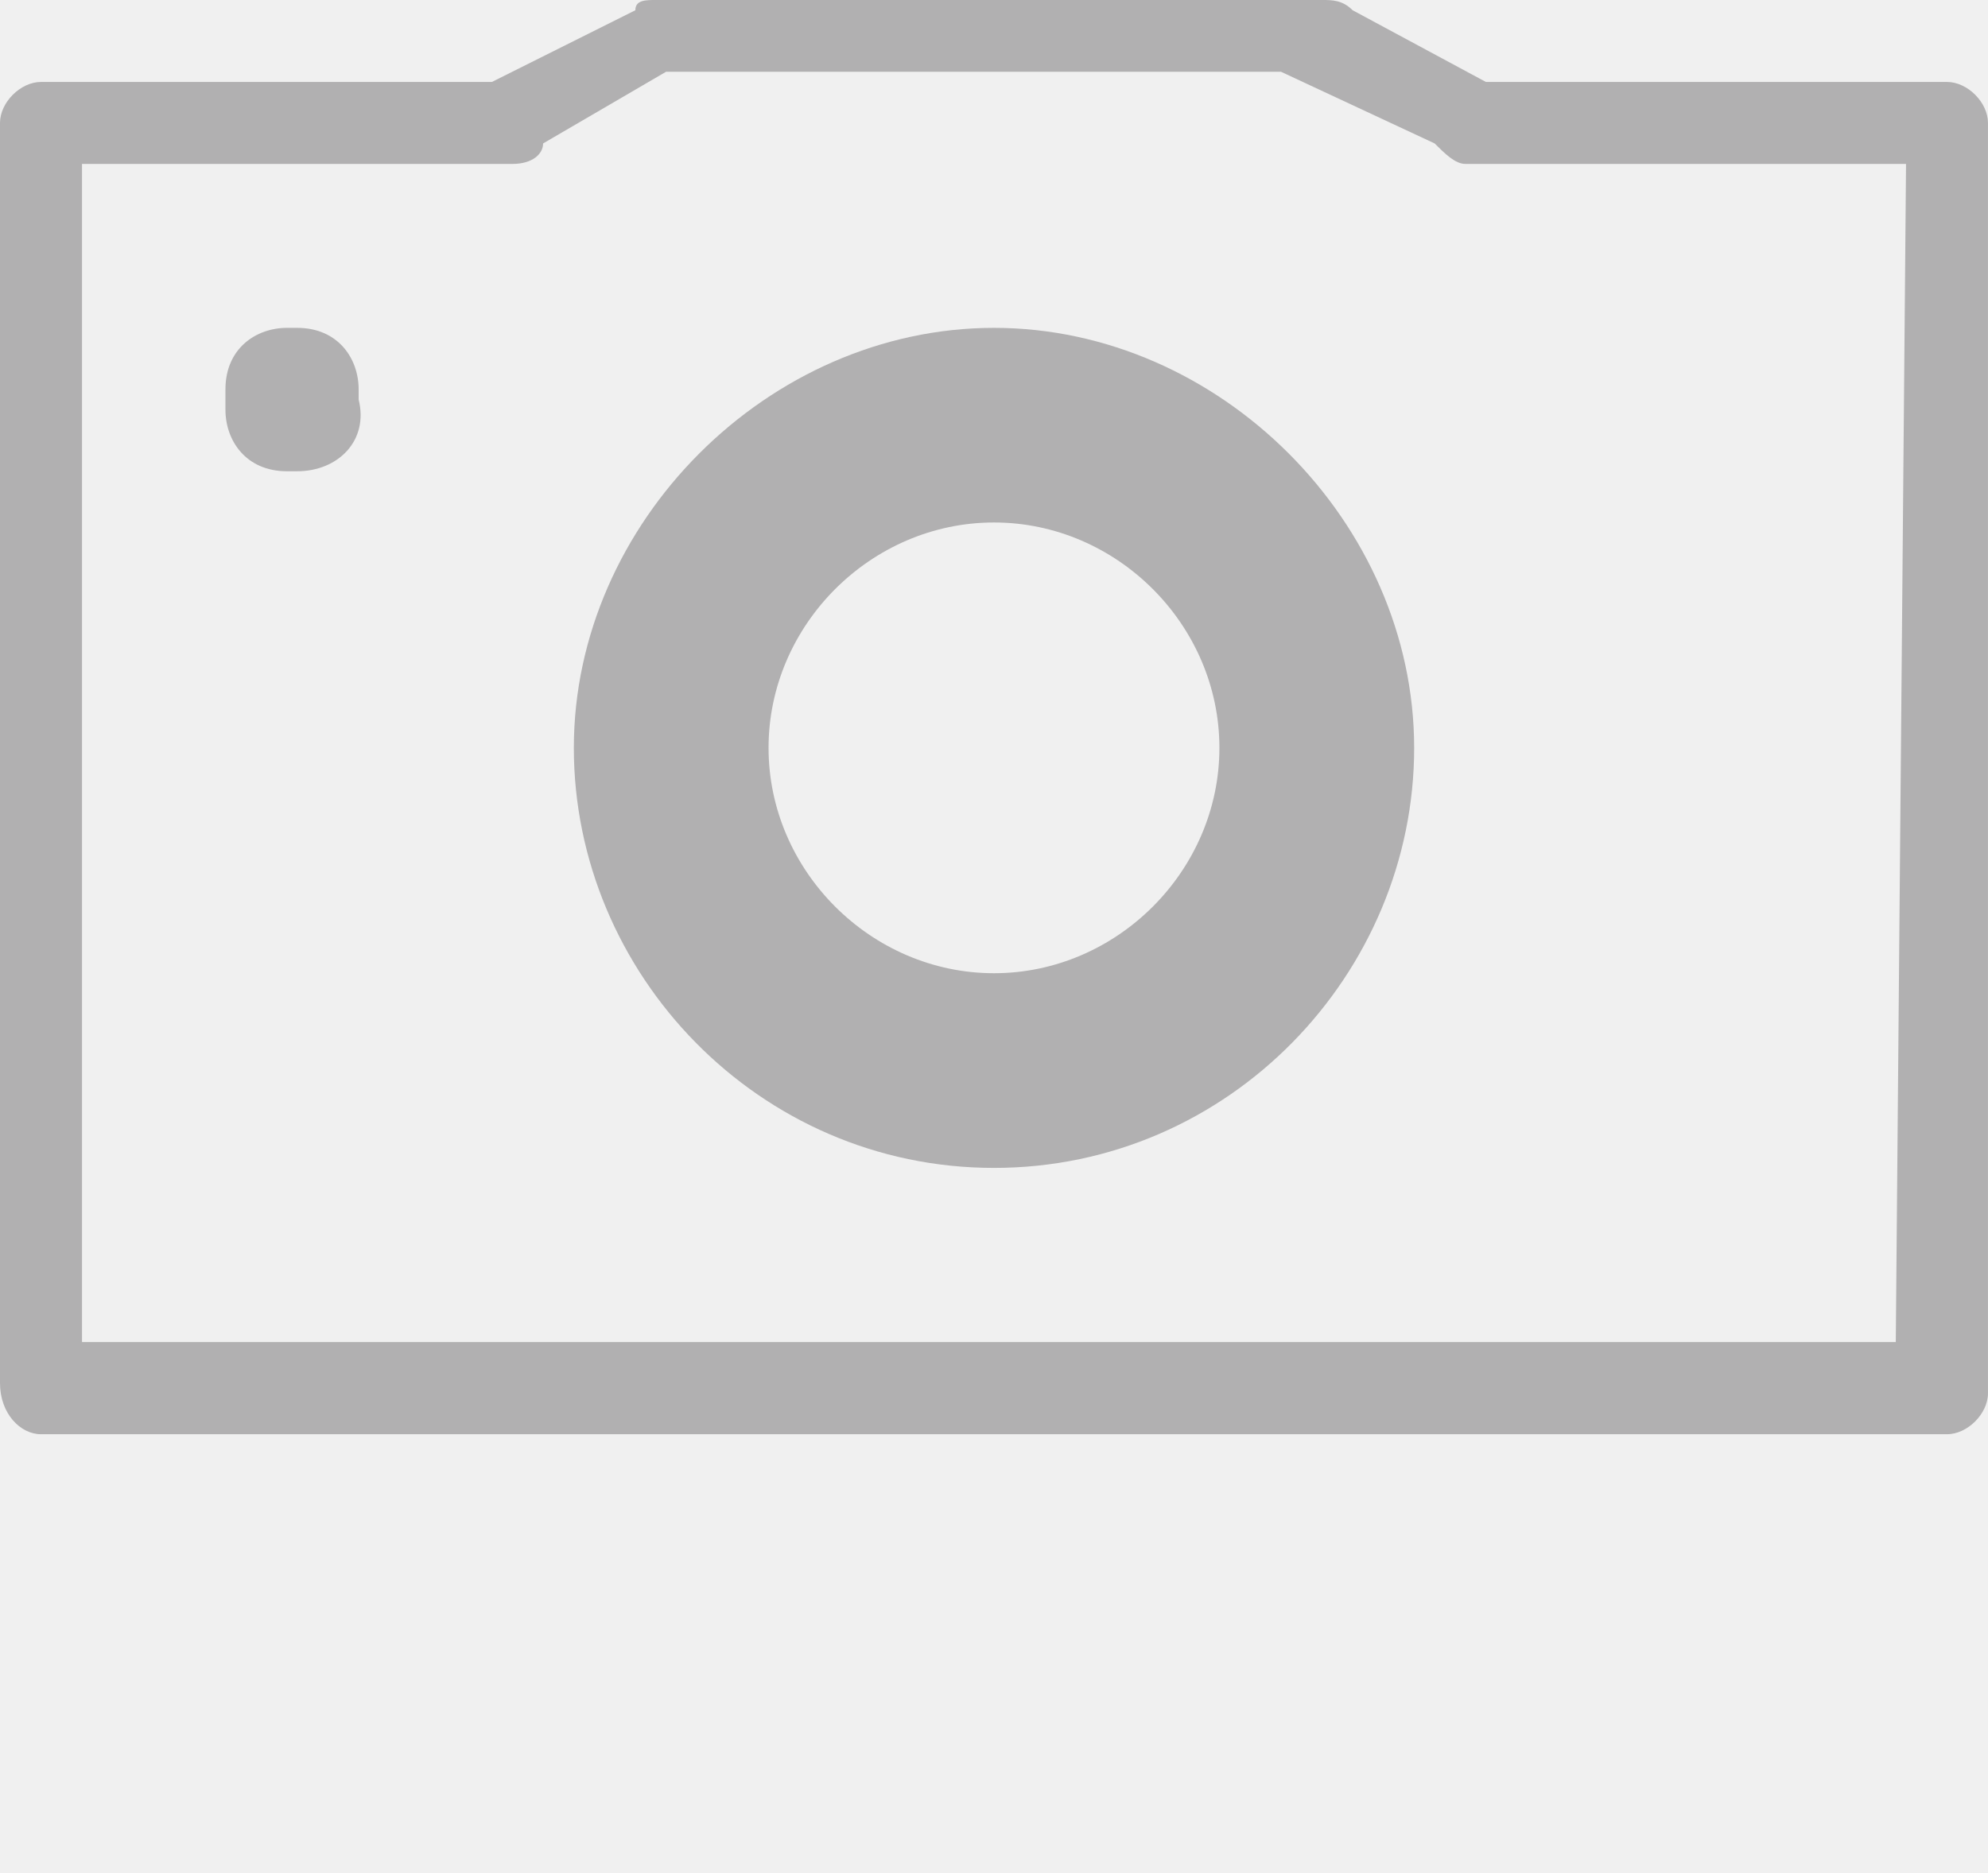
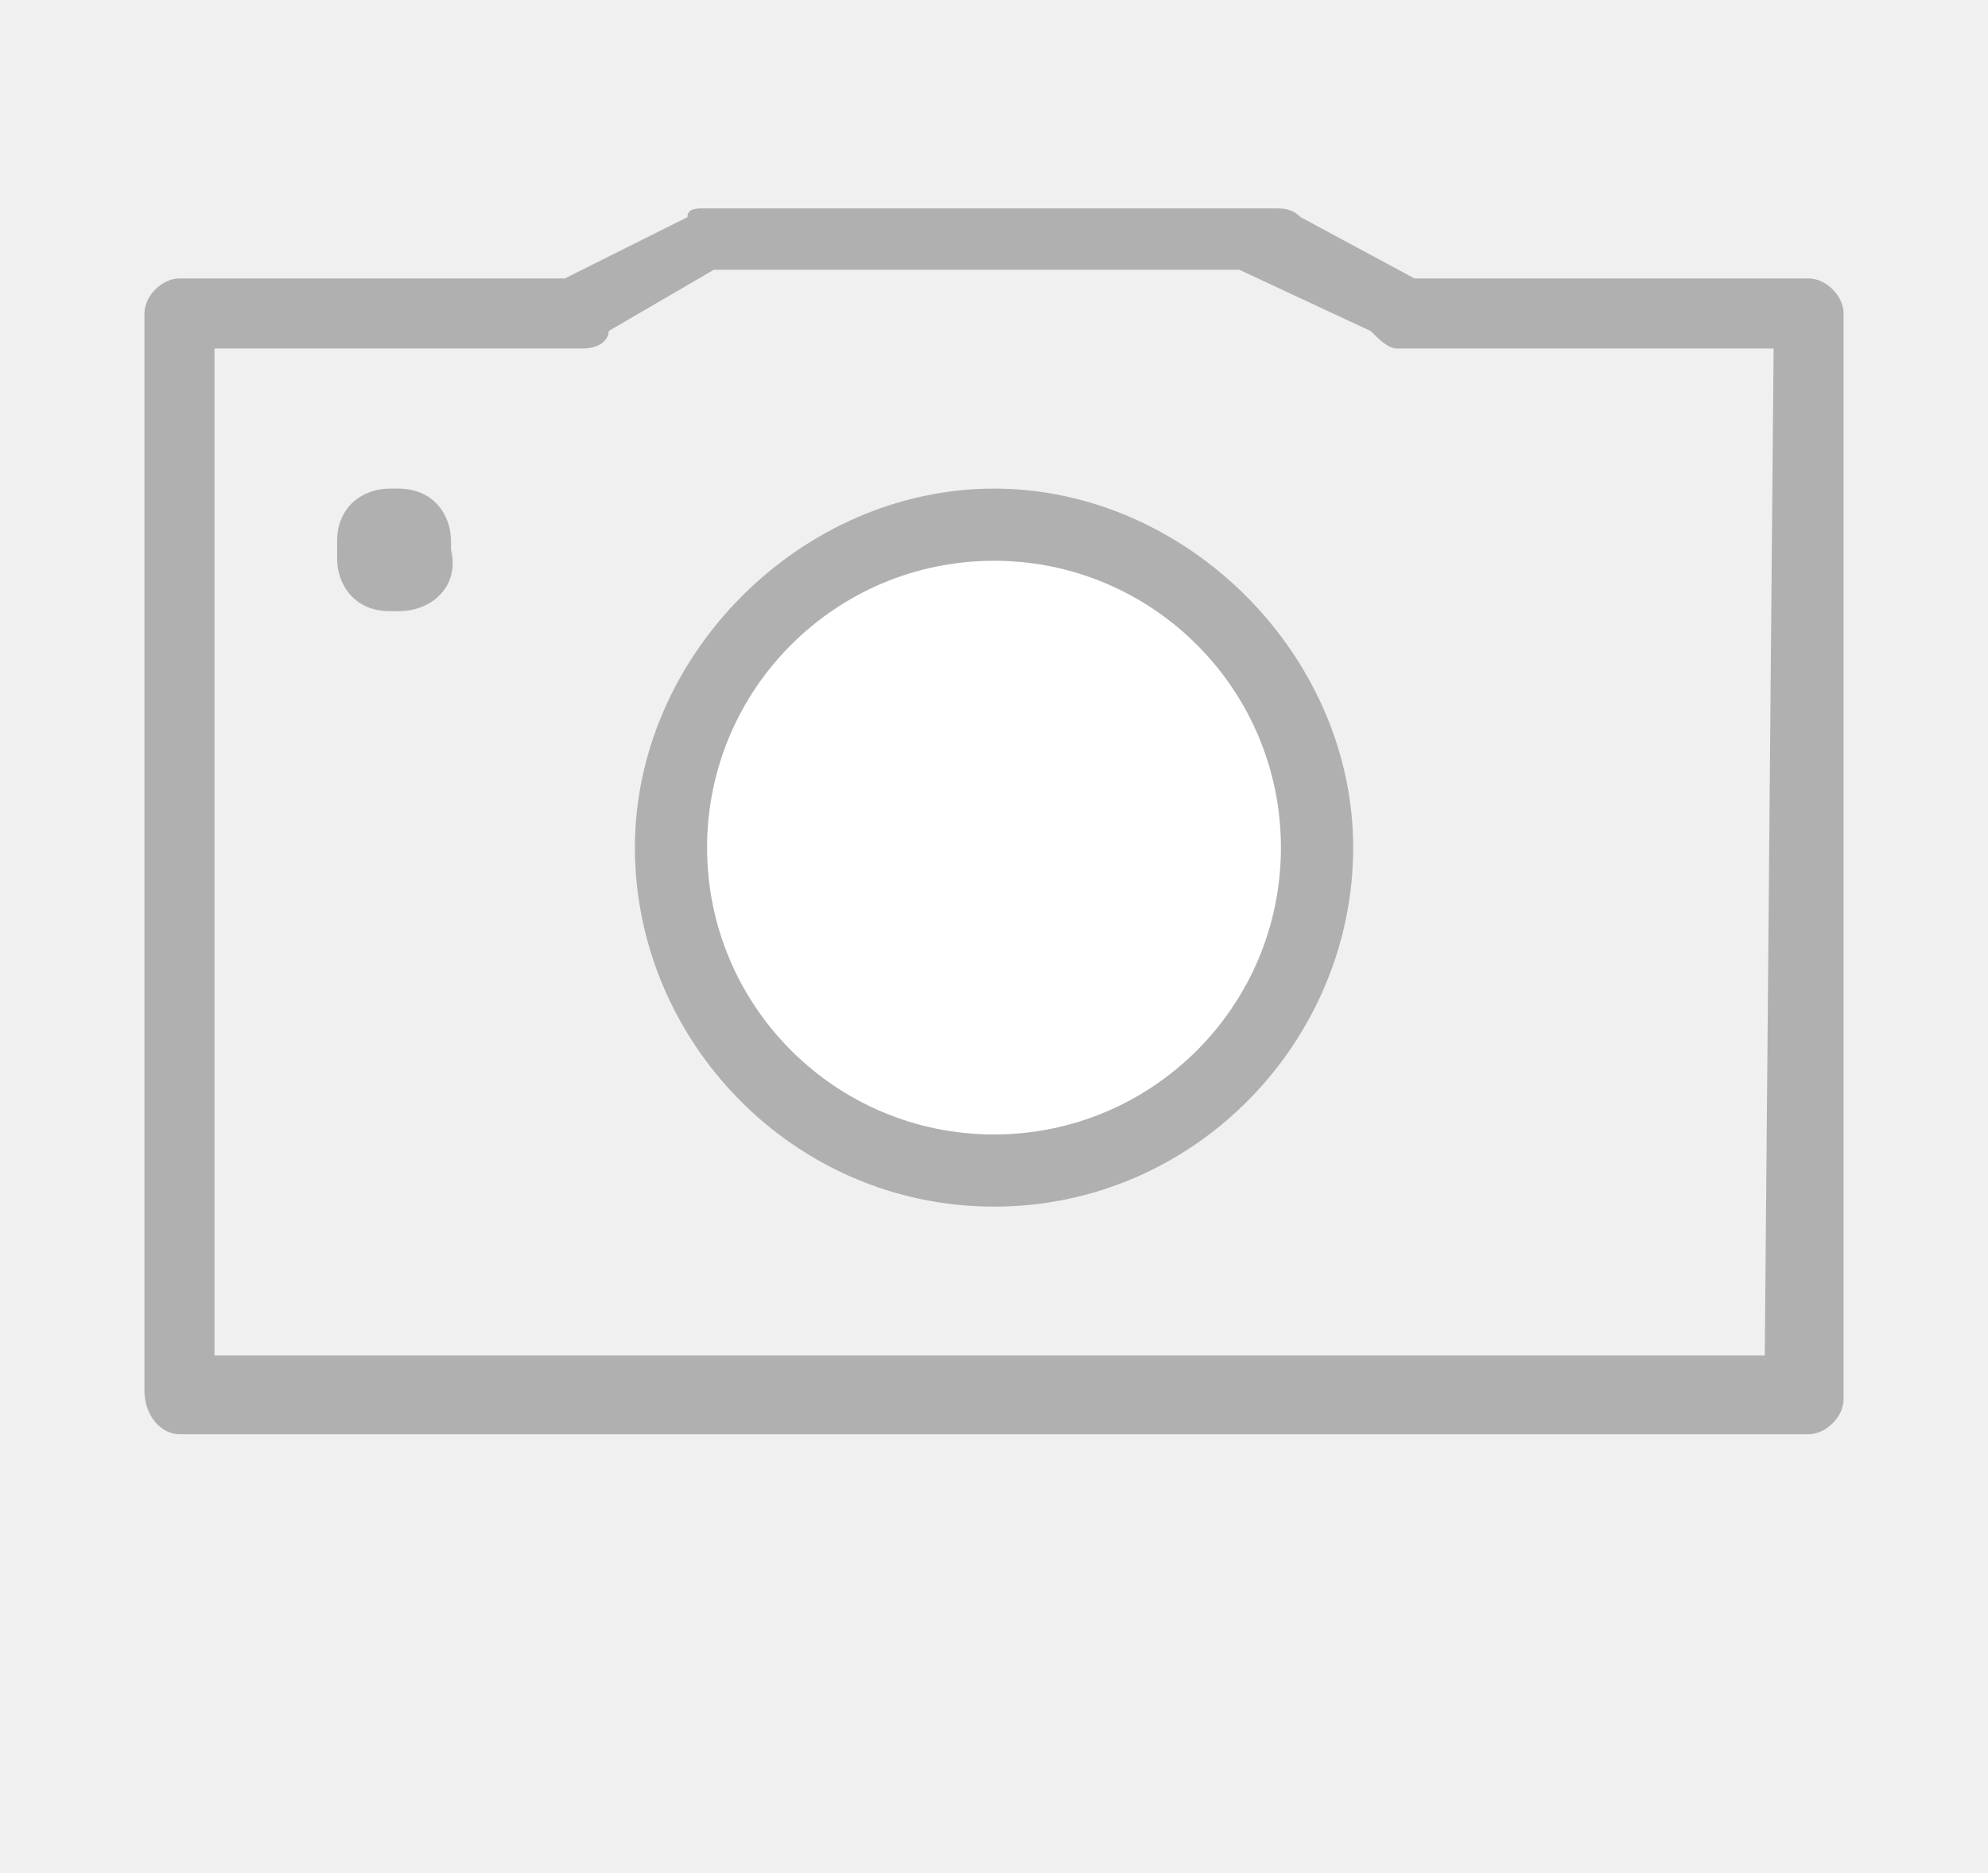
<svg xmlns="http://www.w3.org/2000/svg" version="1.1" id="Calque_1" x="0px" y="0px" width="52px" height="49px" viewBox="0 0 52 49" enable-background="new 0 0 52 49" xml:space="preserve">
  <g>
    <g>
      <g>
        <g>
-           <path fill="#B1B0B1" d="M50.928,2.144H38.866l-3.485-1.876C35.113,0,34.846,0,34.577,0H26l0,0l0,0h-8.845      c-0.268,0-0.536,0-0.536,0.268l-3.752,1.876H1.072C0.536,2.144,0,2.68,0,3.216v32.969c0,0.804,0.536,1.34,1.072,1.34h49.855      c0.536,0,1.072-0.536,1.072-1.071V3.216C52,2.68,51.464,2.144,50.928,2.144z M49.588,35.113H2.145V4.289h11.257      c0.536,0,0.804-0.268,0.804-0.536l3.217-1.876h8.041l0,0l0,0h8.042l4.02,1.876c0.269,0.268,0.537,0.536,0.805,0.536h11.525      L49.588,35.113L49.588,35.113z" />
+           <path fill="#B1B0B1" d="M47.307,7.285H36.998l-2.979-1.604c-0.229-0.229-0.457-0.229-0.687-0.229h-7.331l0,0l0,0H18.44      c-0.228,0-0.458,0-0.458,0.229l-3.207,1.604H4.694c-0.458,0-0.916,0.458-0.916,0.916v28.18c0,0.686,0.458,1.145,0.916,1.145      h42.611c0.458,0,0.917-0.459,0.917-0.915V8.201C48.224,7.743,47.765,7.285,47.307,7.285z M46.161,35.464H5.611V9.119h9.622      c0.458,0,0.688-0.229,0.688-0.458l2.75-1.603h6.873l0,0l0,0h6.873l3.436,1.603c0.23,0.229,0.459,0.458,0.688,0.458h9.851      L46.161,35.464L46.161,35.464z" />
        </g>
      </g>
    </g>
    <g>
-       <path fill="#B1B0B1" d="M26,30.557c-6.165,0-10.99-5.093-10.99-10.989c0-5.897,5.093-10.99,10.99-10.99    c5.896,0,10.99,5.093,10.99,10.99C36.99,25.464,32.165,30.557,26,30.557z M26,13.67c-3.216,0-5.897,2.681-5.897,5.897    c0,3.216,2.681,5.896,5.897,5.896c3.217,0,5.896-2.681,5.896-5.896C31.896,16.351,29.217,13.67,26,13.67z" />
+       <path fill="#B1B0B1" d="M26.001,31.57c-5.27,0-9.394-4.354-9.394-9.393c0-5.04,4.353-9.393,9.394-9.393    c5.04,0,9.394,4.353,9.394,9.393C35.395,27.217,31.271,31.57,26.001,31.57z M26.001,17.137c-2.749,0-5.041,2.291-5.041,5.04    s2.292,5.038,5.041,5.038c2.749,0,5.04-2.29,5.04-5.038C31.041,19.428,28.75,17.137,26.001,17.137z" />
+       <circle fill="#FFFFFF" cx="26" cy="22.177" r="7.505" />
    </g>
-     <path fill="#B1B0B1" d="M7.773,12.33H7.505c-1.072,0-1.608-0.804-1.608-1.608v-0.536c0-1.072,0.804-1.608,1.608-1.608h0.268   c1.072,0,1.608,0.804,1.608,1.608v0.268C9.649,11.525,8.845,12.33,7.773,12.33z" />
+     <path fill="#B1B0B1" d="M10.422,15.991h-0.229c-0.916,0-1.375-0.688-1.375-1.375v-0.458c0-0.916,0.688-1.374,1.375-1.374h0.229   c0.917,0,1.375,0.687,1.375,1.374v0.229C12.025,15.303,11.338,15.991,10.422,15.991z" />
  </g>
</svg>
